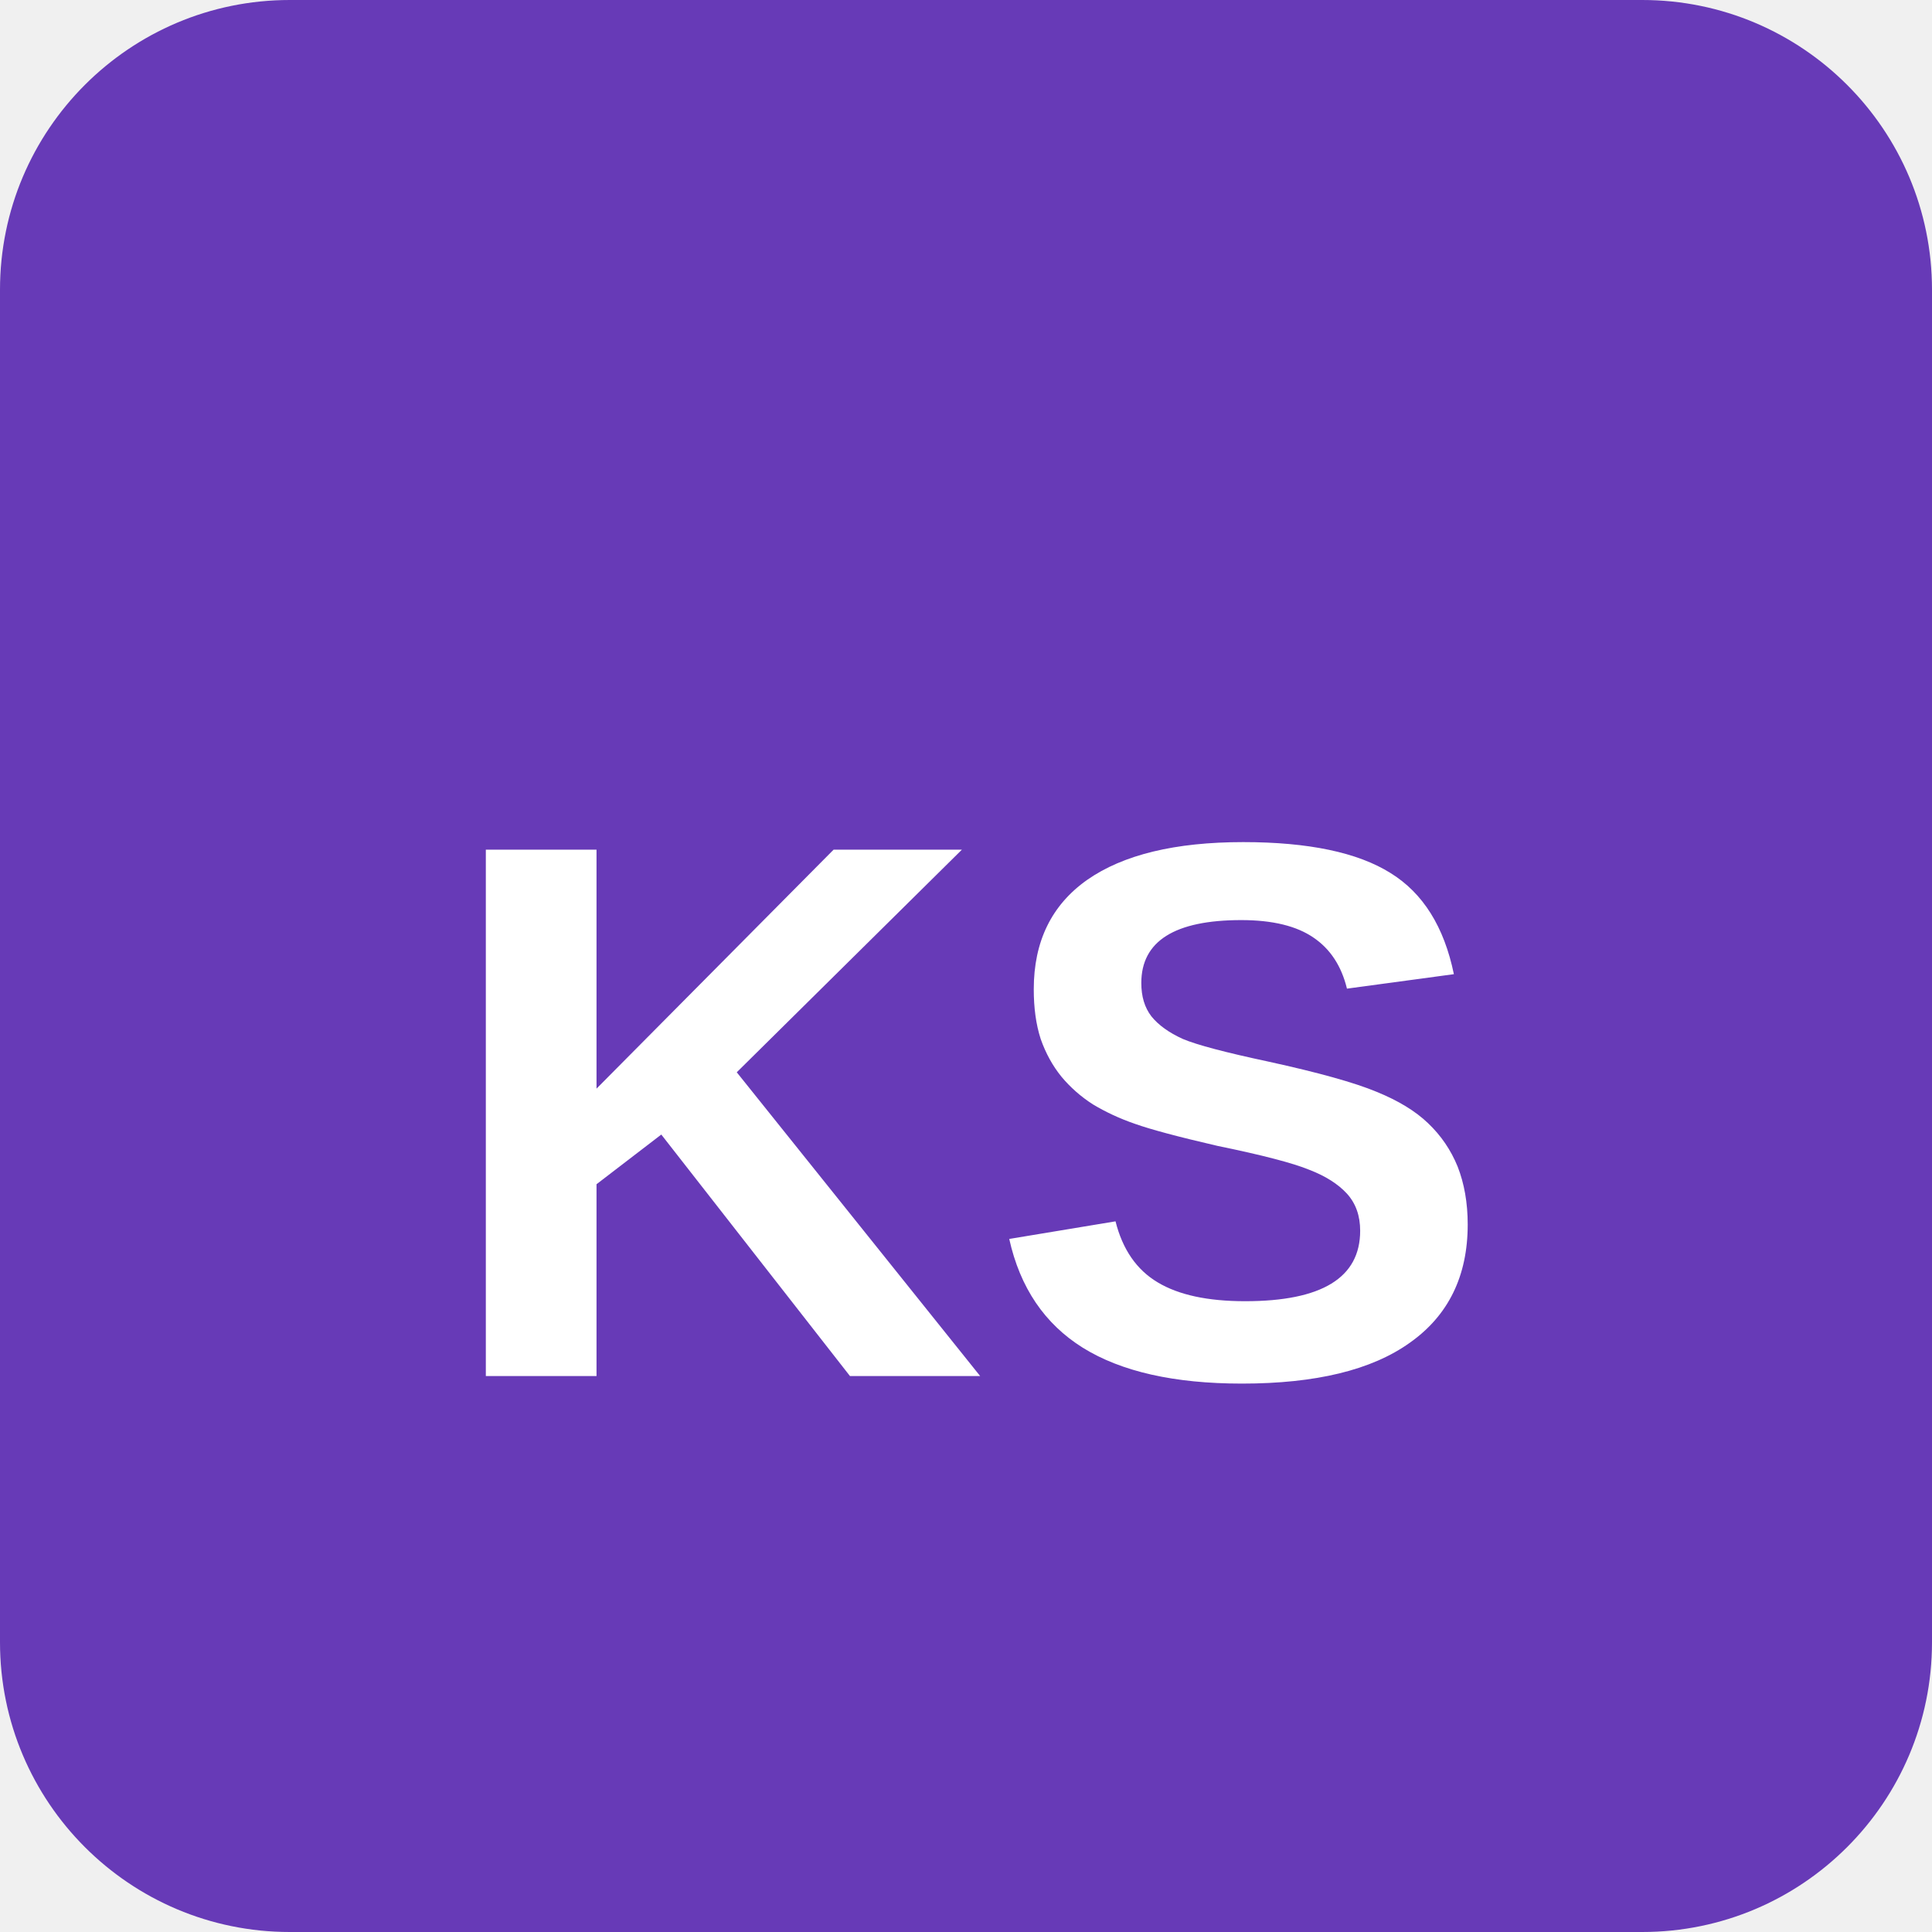
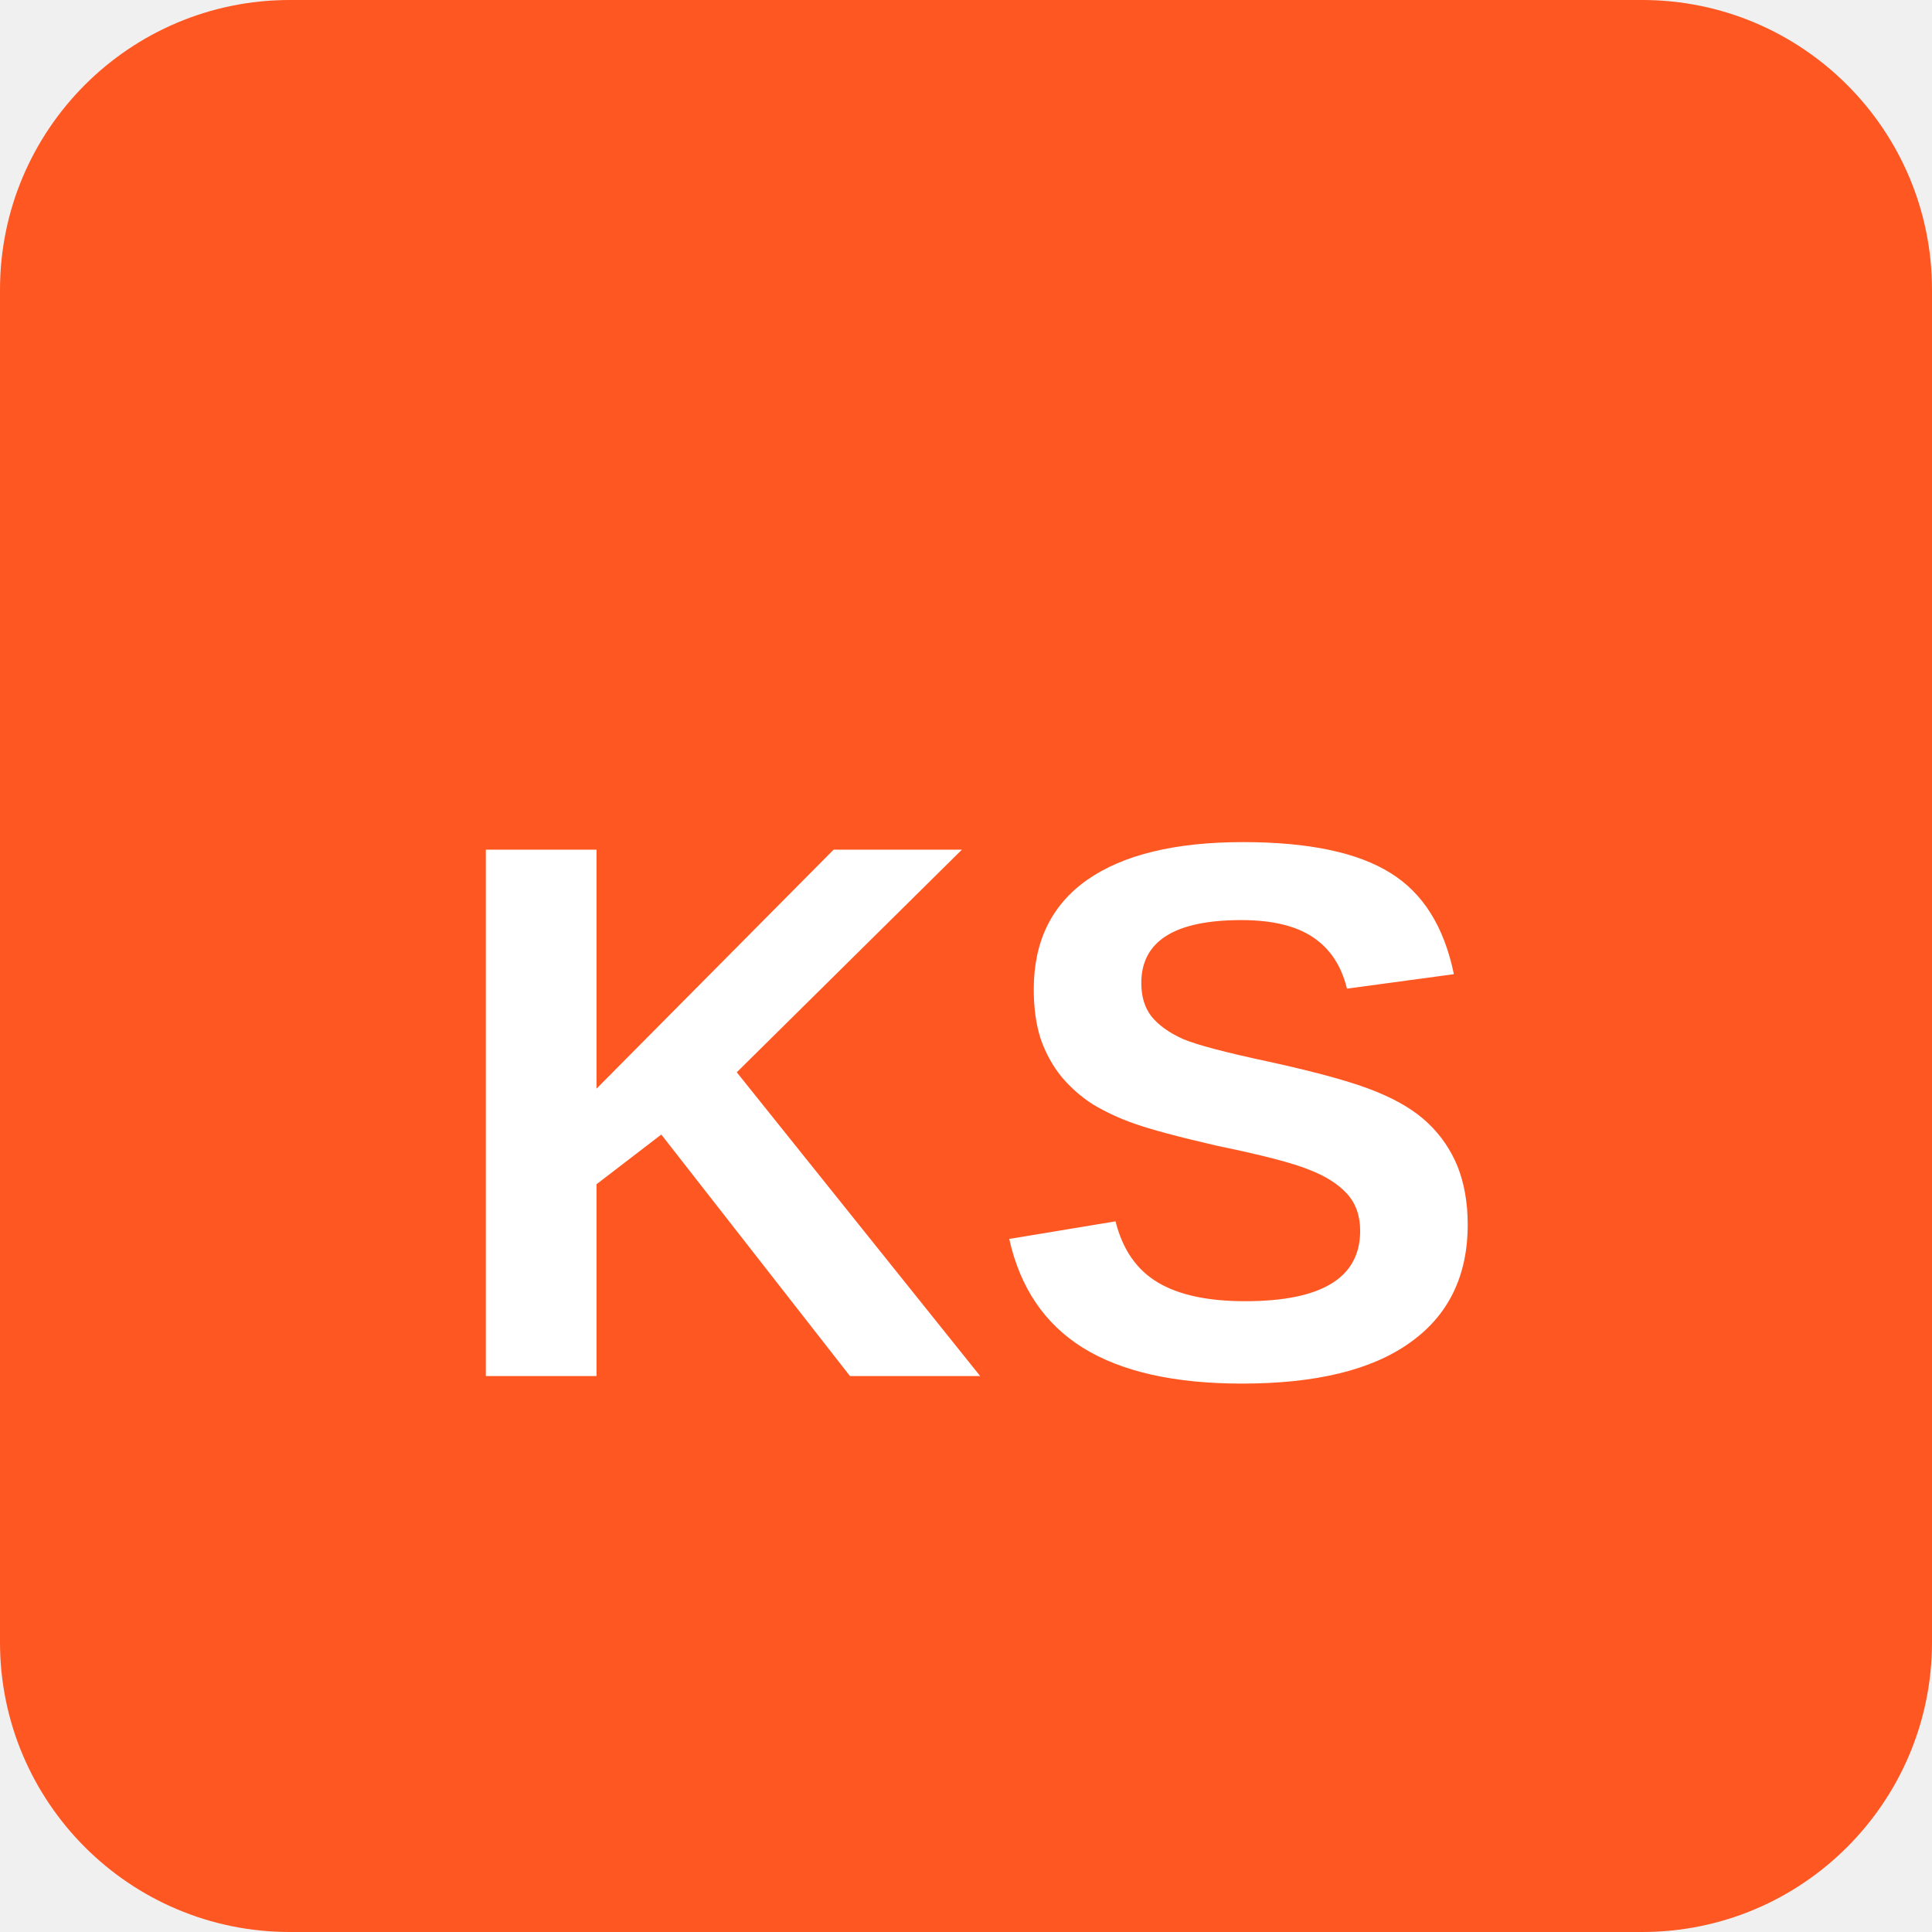
<svg xmlns="http://www.w3.org/2000/svg" width="48" height="48" viewBox="0 0 48 48">
-   <rect width="48" height="48" rx="7.2" fill="#673AB7" />
+   <rect width="48" height="48" rx="7.2" fill="#FF5722" />
  <text x="50%" y="28.8" font-family="Arial, sans-serif" font-size="19" font-weight="bold" fill="#FFFFFF" text-anchor="middle" dominant-baseline="middle">
    KS
  </text>
</svg>
